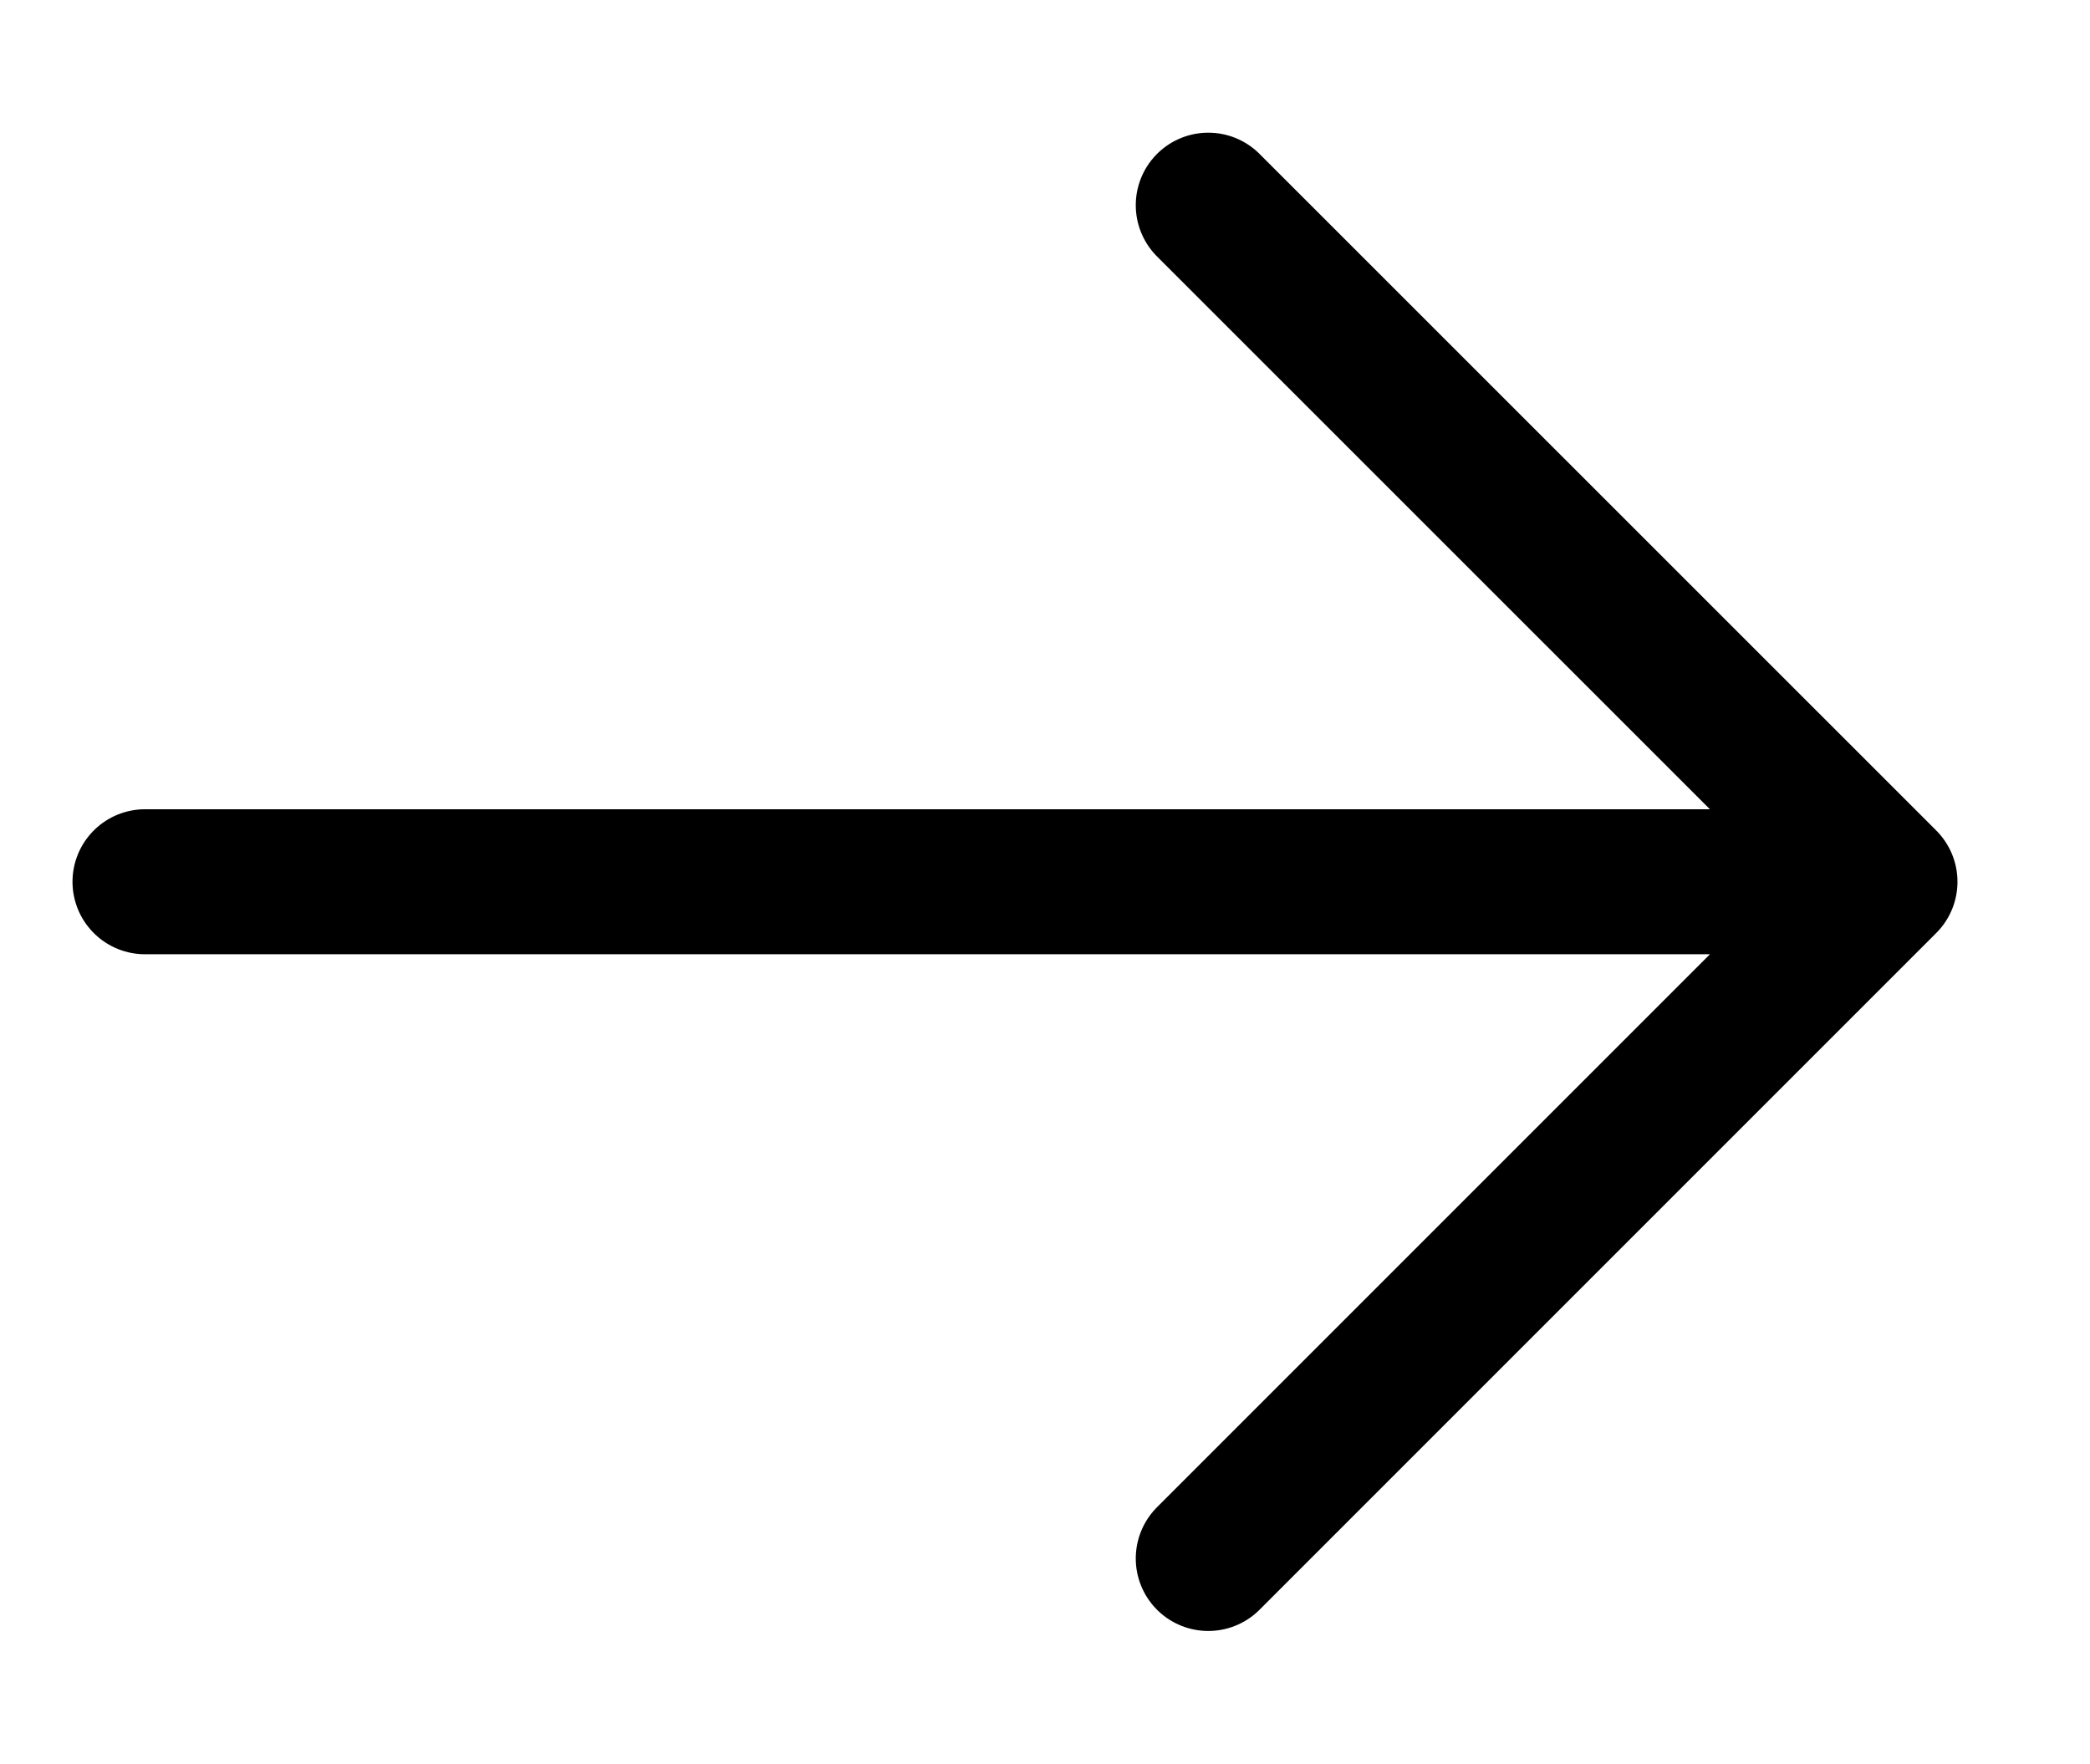
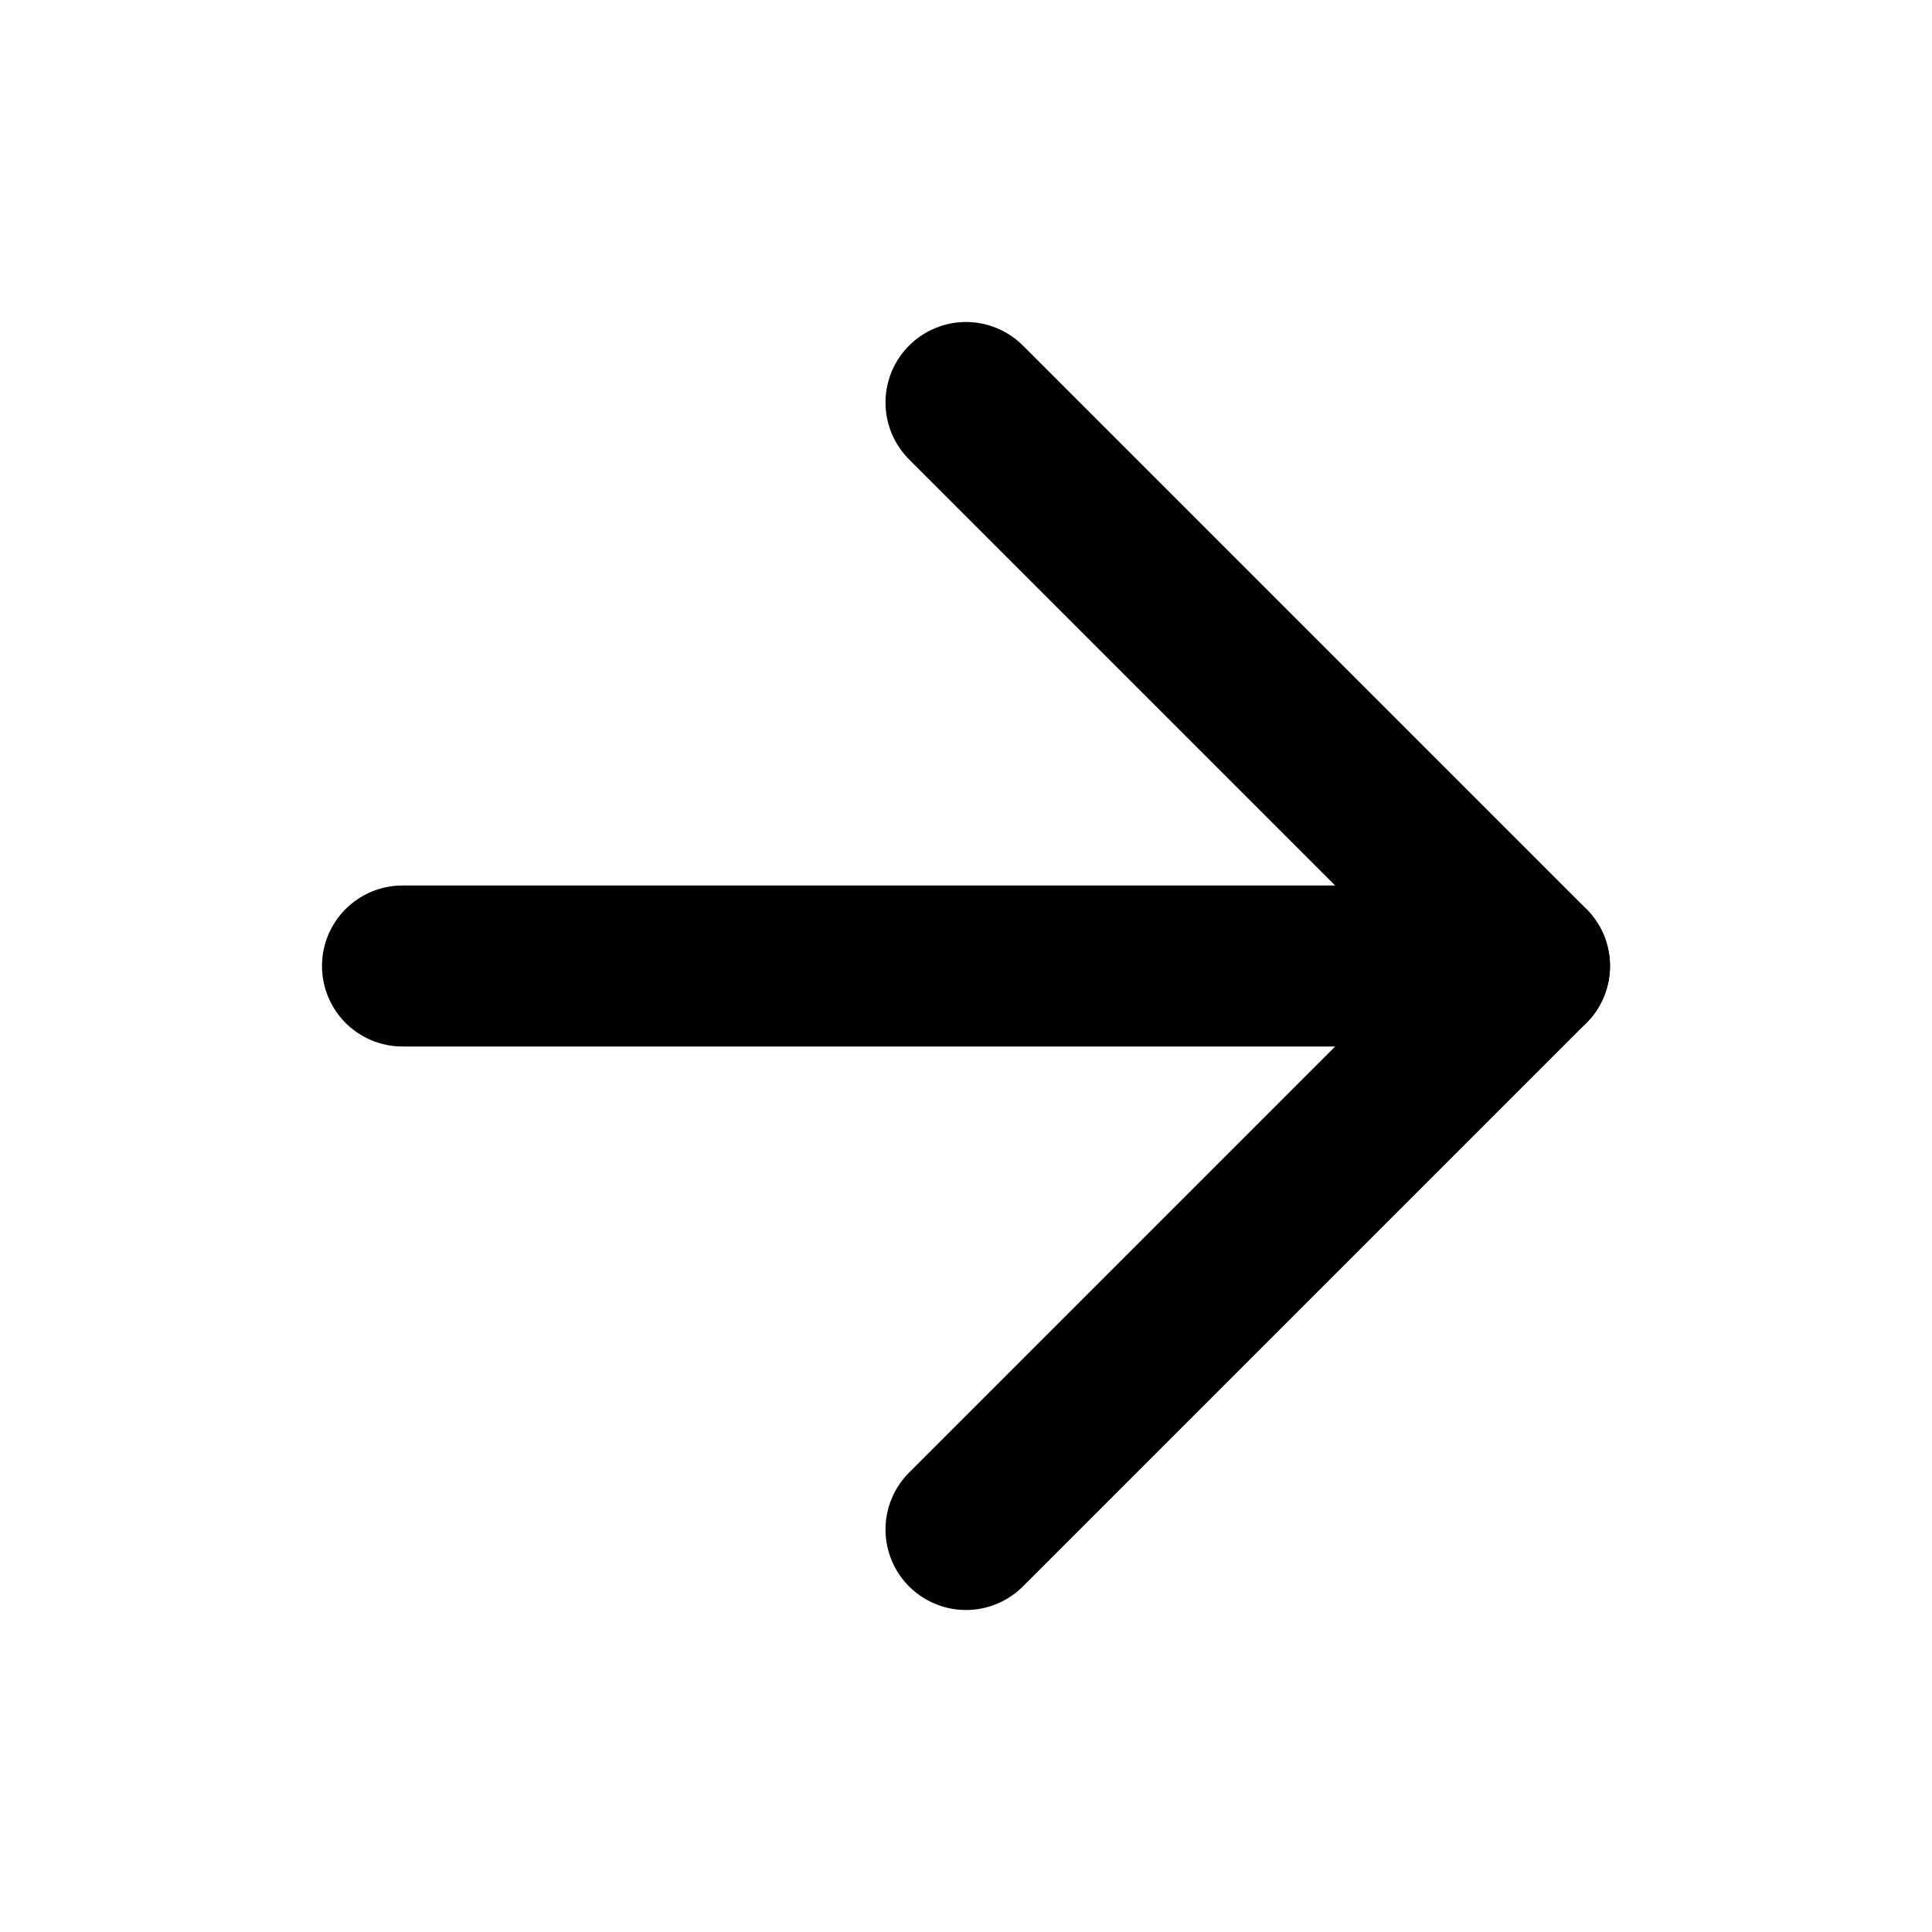
- <svg xmlns="http://www.w3.org/2000/svg" width="14.414" height="12.162" viewBox="0 0 14.414 12.162">
-   <path d="M7.667,14.333,3,9.667m0,0L7.667,5M3,9.667H15" transform="translate(16 15.748) rotate(180)" fill="none" stroke="currentColor" stroke-linecap="round" stroke-linejoin="round" stroke-width="1" />
+ <svg xmlns="http://www.w3.org/2000/svg" width="24" height="24" viewBox="0 0 24 24" fill="none" stroke="currentColor" stroke-width="2" stroke-linecap="round" stroke-linejoin="round" class="lucide lucide-arrow-right">
+   <path d="M5 12h14" />
+   <path d="m12 5 7 7-7 7" />
</svg>
